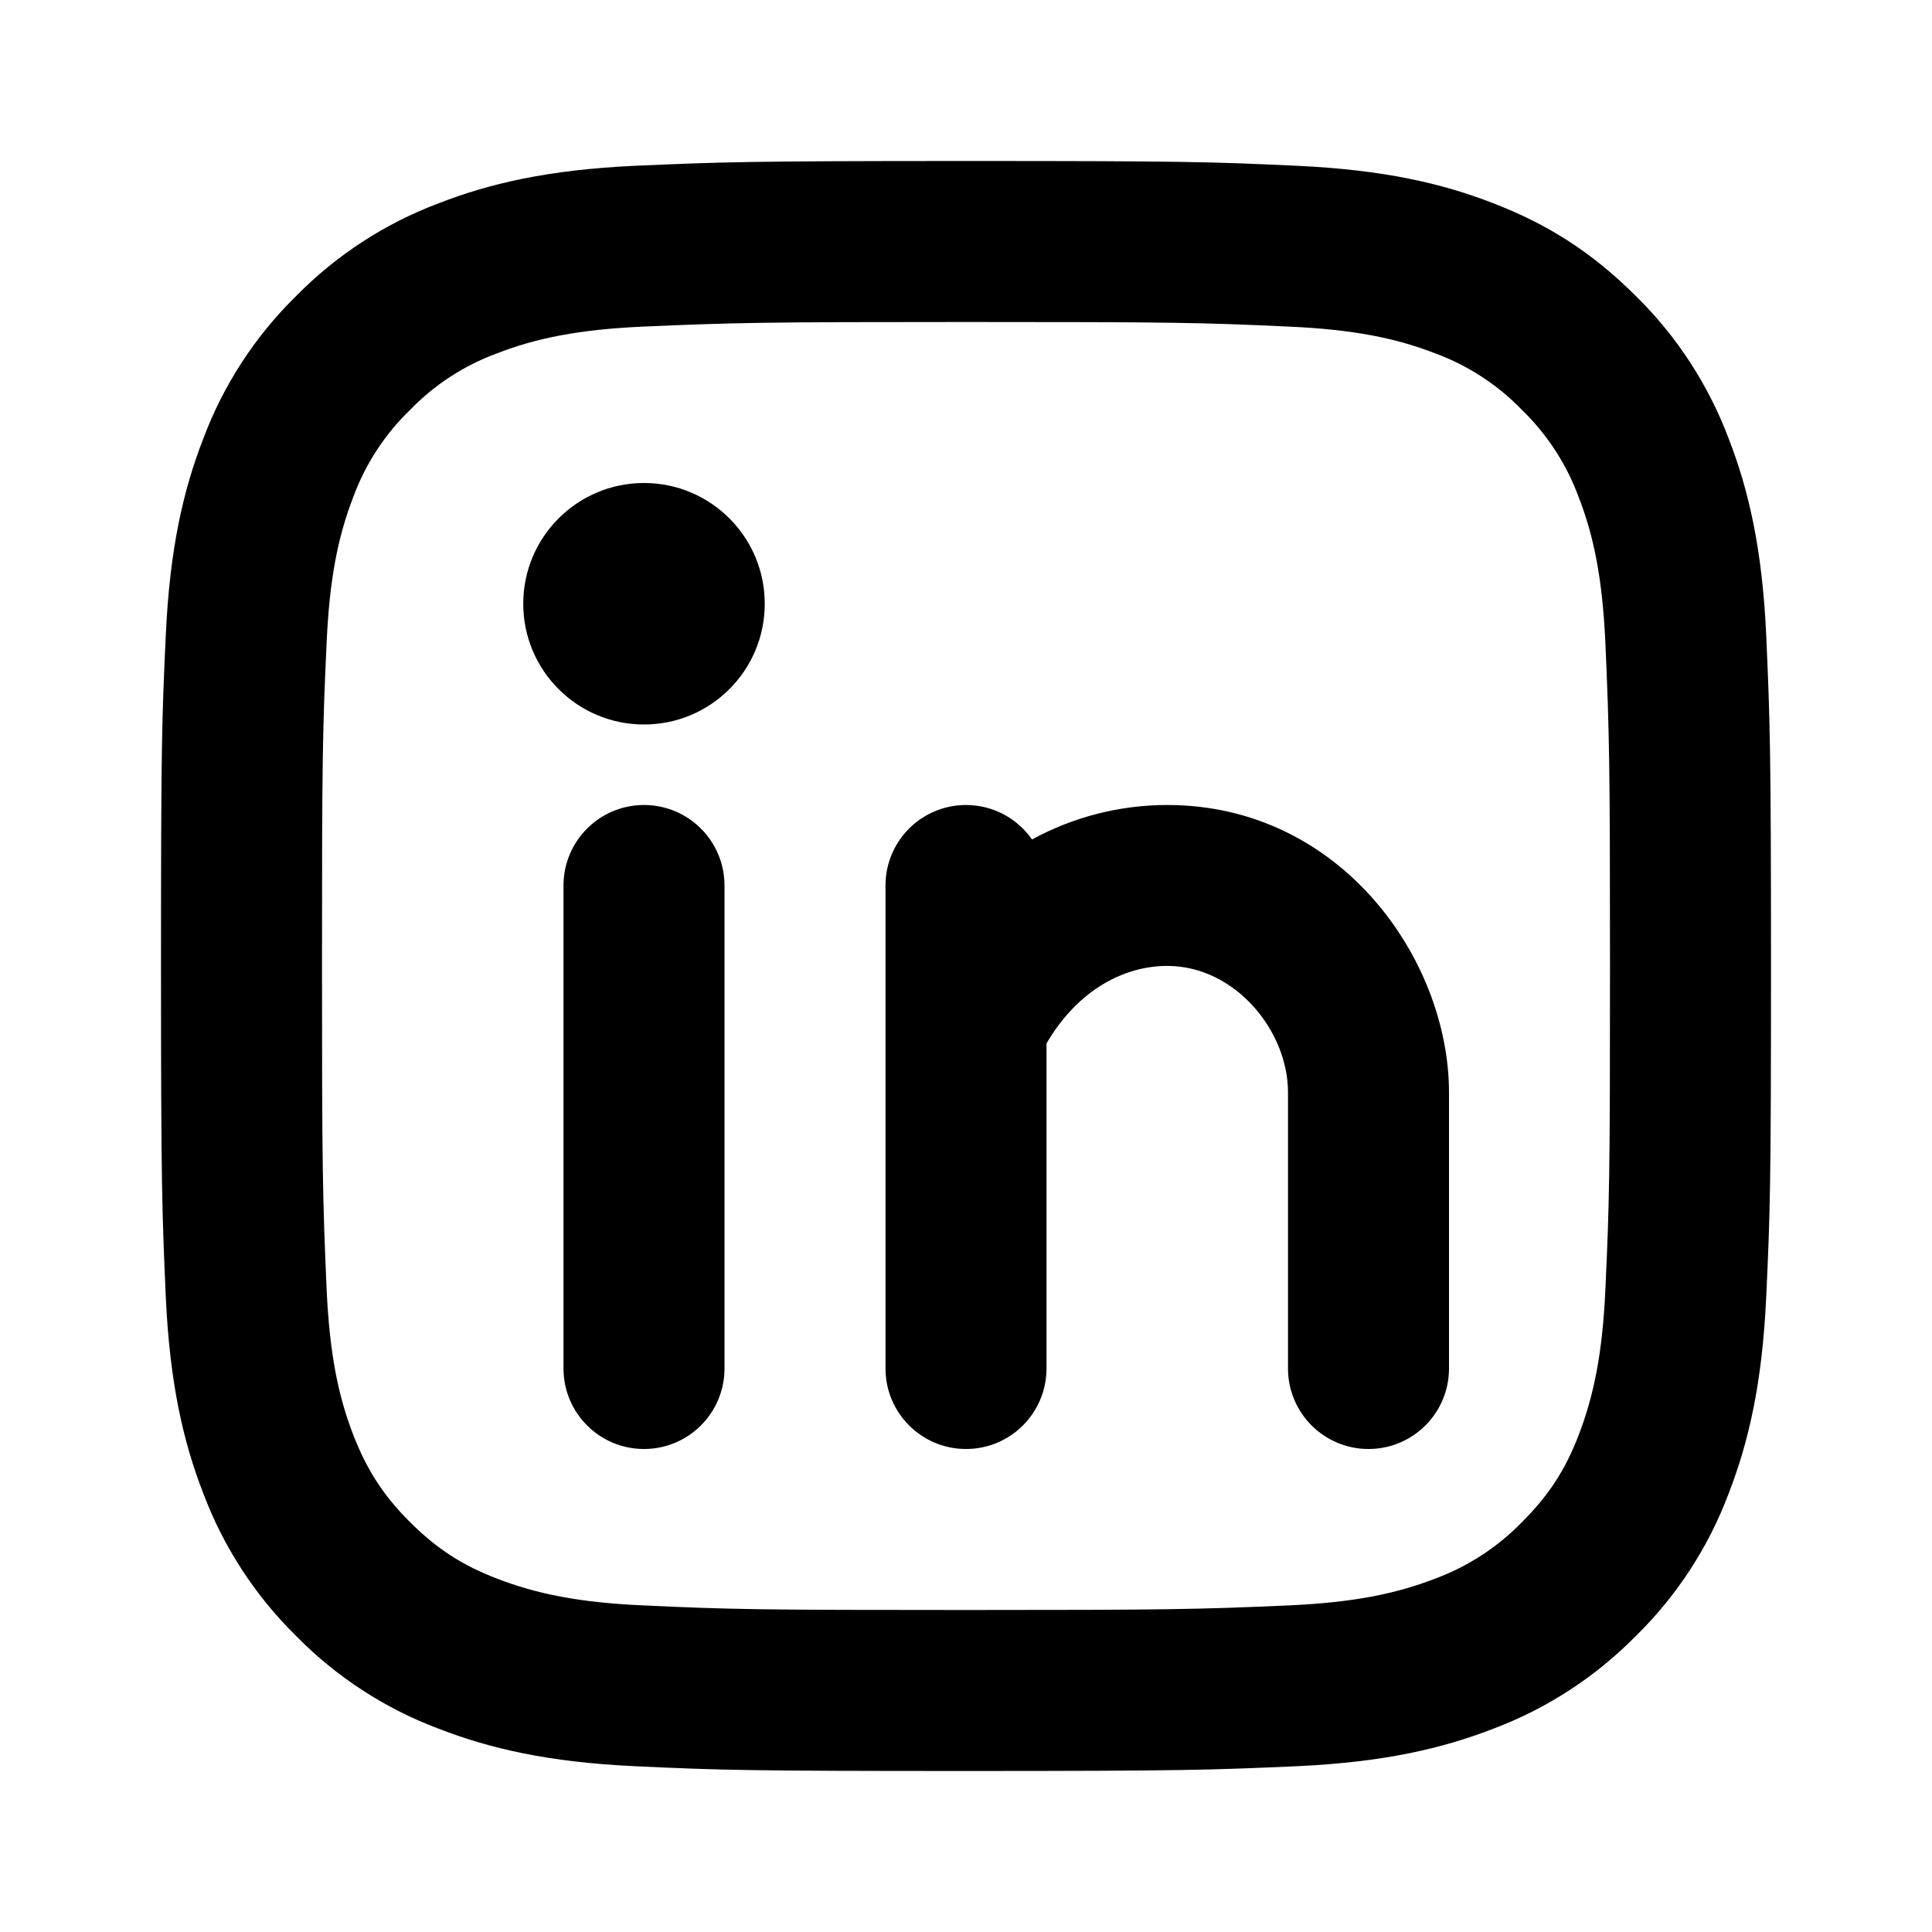
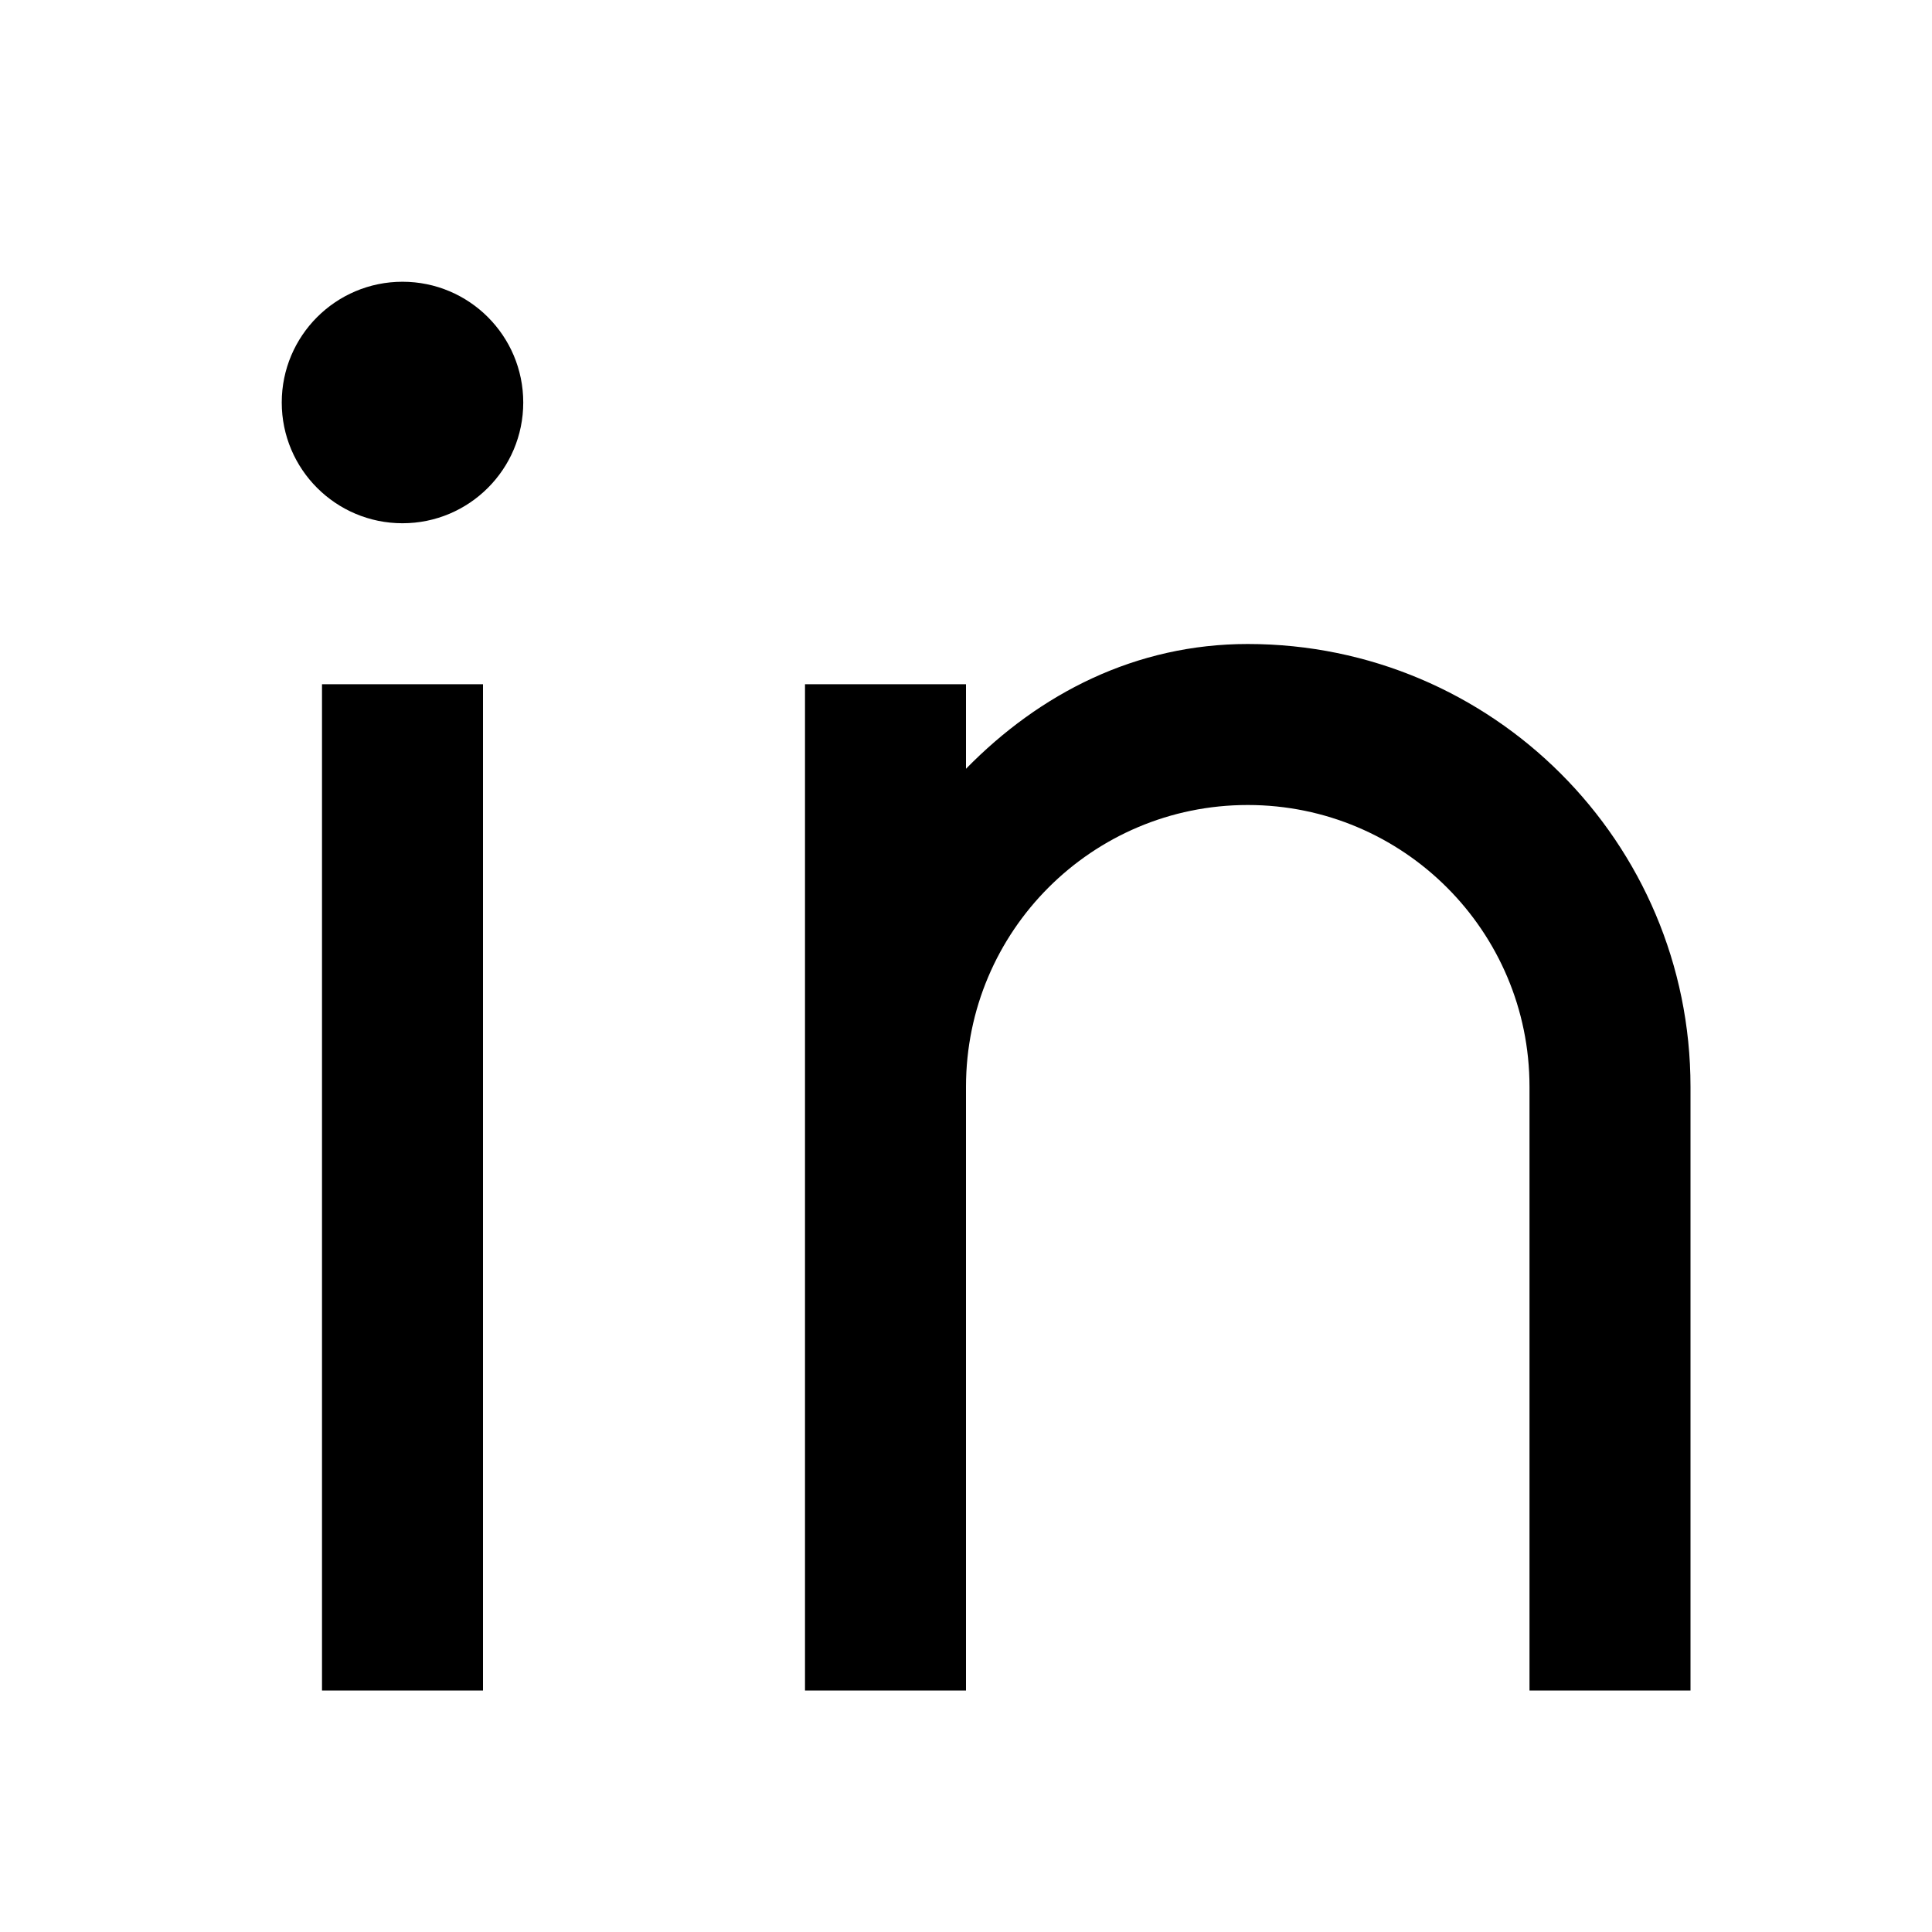
<svg xmlns="http://www.w3.org/2000/svg" width="24" height="24" viewBox="0 0 24 24">
-   <path fill-rule="evenodd" clip-rule="evenodd" d="M9 11a1 1 0 1 0-2 0v6a1 1 0 1 0 2 0v-6zm.5-3.5a1.5 1.5 0 1 1-3 0 1.5 1.5 0 0 1 3 0zM12 10c.34 0 .64.17.82.428A3.51 3.51 0 0 1 14.5 10c2.16 0 3.5 1.926 3.5 3.571V17a1 1 0 0 1-2 0v-3.43c0-.768-.66-1.571-1.5-1.571-.524 0-1.103.285-1.5.963V17a1 1 0 0 1-2 0v-6a1 1 0 0 1 1-1z" />
-   <path d="M12 4c-2.474 0-2.878.007-4.029.058-.784.037-1.31.142-1.798.332a2.886 2.886 0 0 0-1.08.703 2.89 2.89 0 0 0-.704 1.08c-.19.49-.295 1.015-.331 1.798C4.006 9.075 4 9.461 4 12c0 2.474.007 2.878.058 4.029.037.783.142 1.31.331 1.797.17.435.37.748.702 1.08.337.336.65.537 1.08.703.494.191 1.02.297 1.8.333C9.075 19.994 9.461 20 12 20c2.474 0 2.878-.007 4.029-.058.782-.037 1.309-.142 1.797-.331a2.92 2.92 0 0 0 1.08-.702c.337-.337.538-.65.704-1.08.19-.493.296-1.02.332-1.8.052-1.104.058-1.49.058-4.029 0-2.474-.007-2.878-.058-4.029-.037-.782-.142-1.31-.332-1.798a2.91 2.91 0 0 0-.703-1.08 2.884 2.884 0 0 0-1.08-.704c-.49-.19-1.016-.295-1.798-.331C14.925 4.006 14.539 4 12 4zm0-2c2.717 0 3.056.01 4.122.06 1.065.05 1.79.217 2.428.465.66.254 1.216.598 1.772 1.153.509.5.902 1.105 1.153 1.772.247.637.415 1.363.465 2.428.047 1.066.06 1.405.06 4.122 0 2.717-.01 3.056-.06 4.122-.05 1.065-.218 1.79-.465 2.428a4.883 4.883 0 0 1-1.153 1.772c-.5.508-1.105.902-1.772 1.153-.637.247-1.363.415-2.428.465-1.066.047-1.405.06-4.122.06-2.717 0-3.056-.01-4.122-.06-1.065-.05-1.79-.218-2.428-.465a4.89 4.89 0 0 1-1.772-1.153 4.904 4.904 0 0 1-1.153-1.772c-.248-.637-.415-1.363-.465-2.428C2.013 15.056 2 14.717 2 12c0-2.717.01-3.056.06-4.122.05-1.066.217-1.79.465-2.428a4.88 4.88 0 0 1 1.153-1.772A4.897 4.897 0 0 1 5.45 2.525c.638-.248 1.362-.415 2.428-.465C8.944 2.013 9.283 2 12 2z" />
+   <path d="M12 9.55C12.917 8.613 14.111 8 15.5 8a5.5 5.5 0 0 1 5.5 5.5V21h-2v-7.5a3.5 3.5 0 1 0-7 0V21h-2V8.5h2v1.05zM5 6.5a1.5 1.5 0 1 1 0-3 1.5 1.5 0 0 1 0 3zm-1 2h2V21H4V8.5z" />
</svg>
